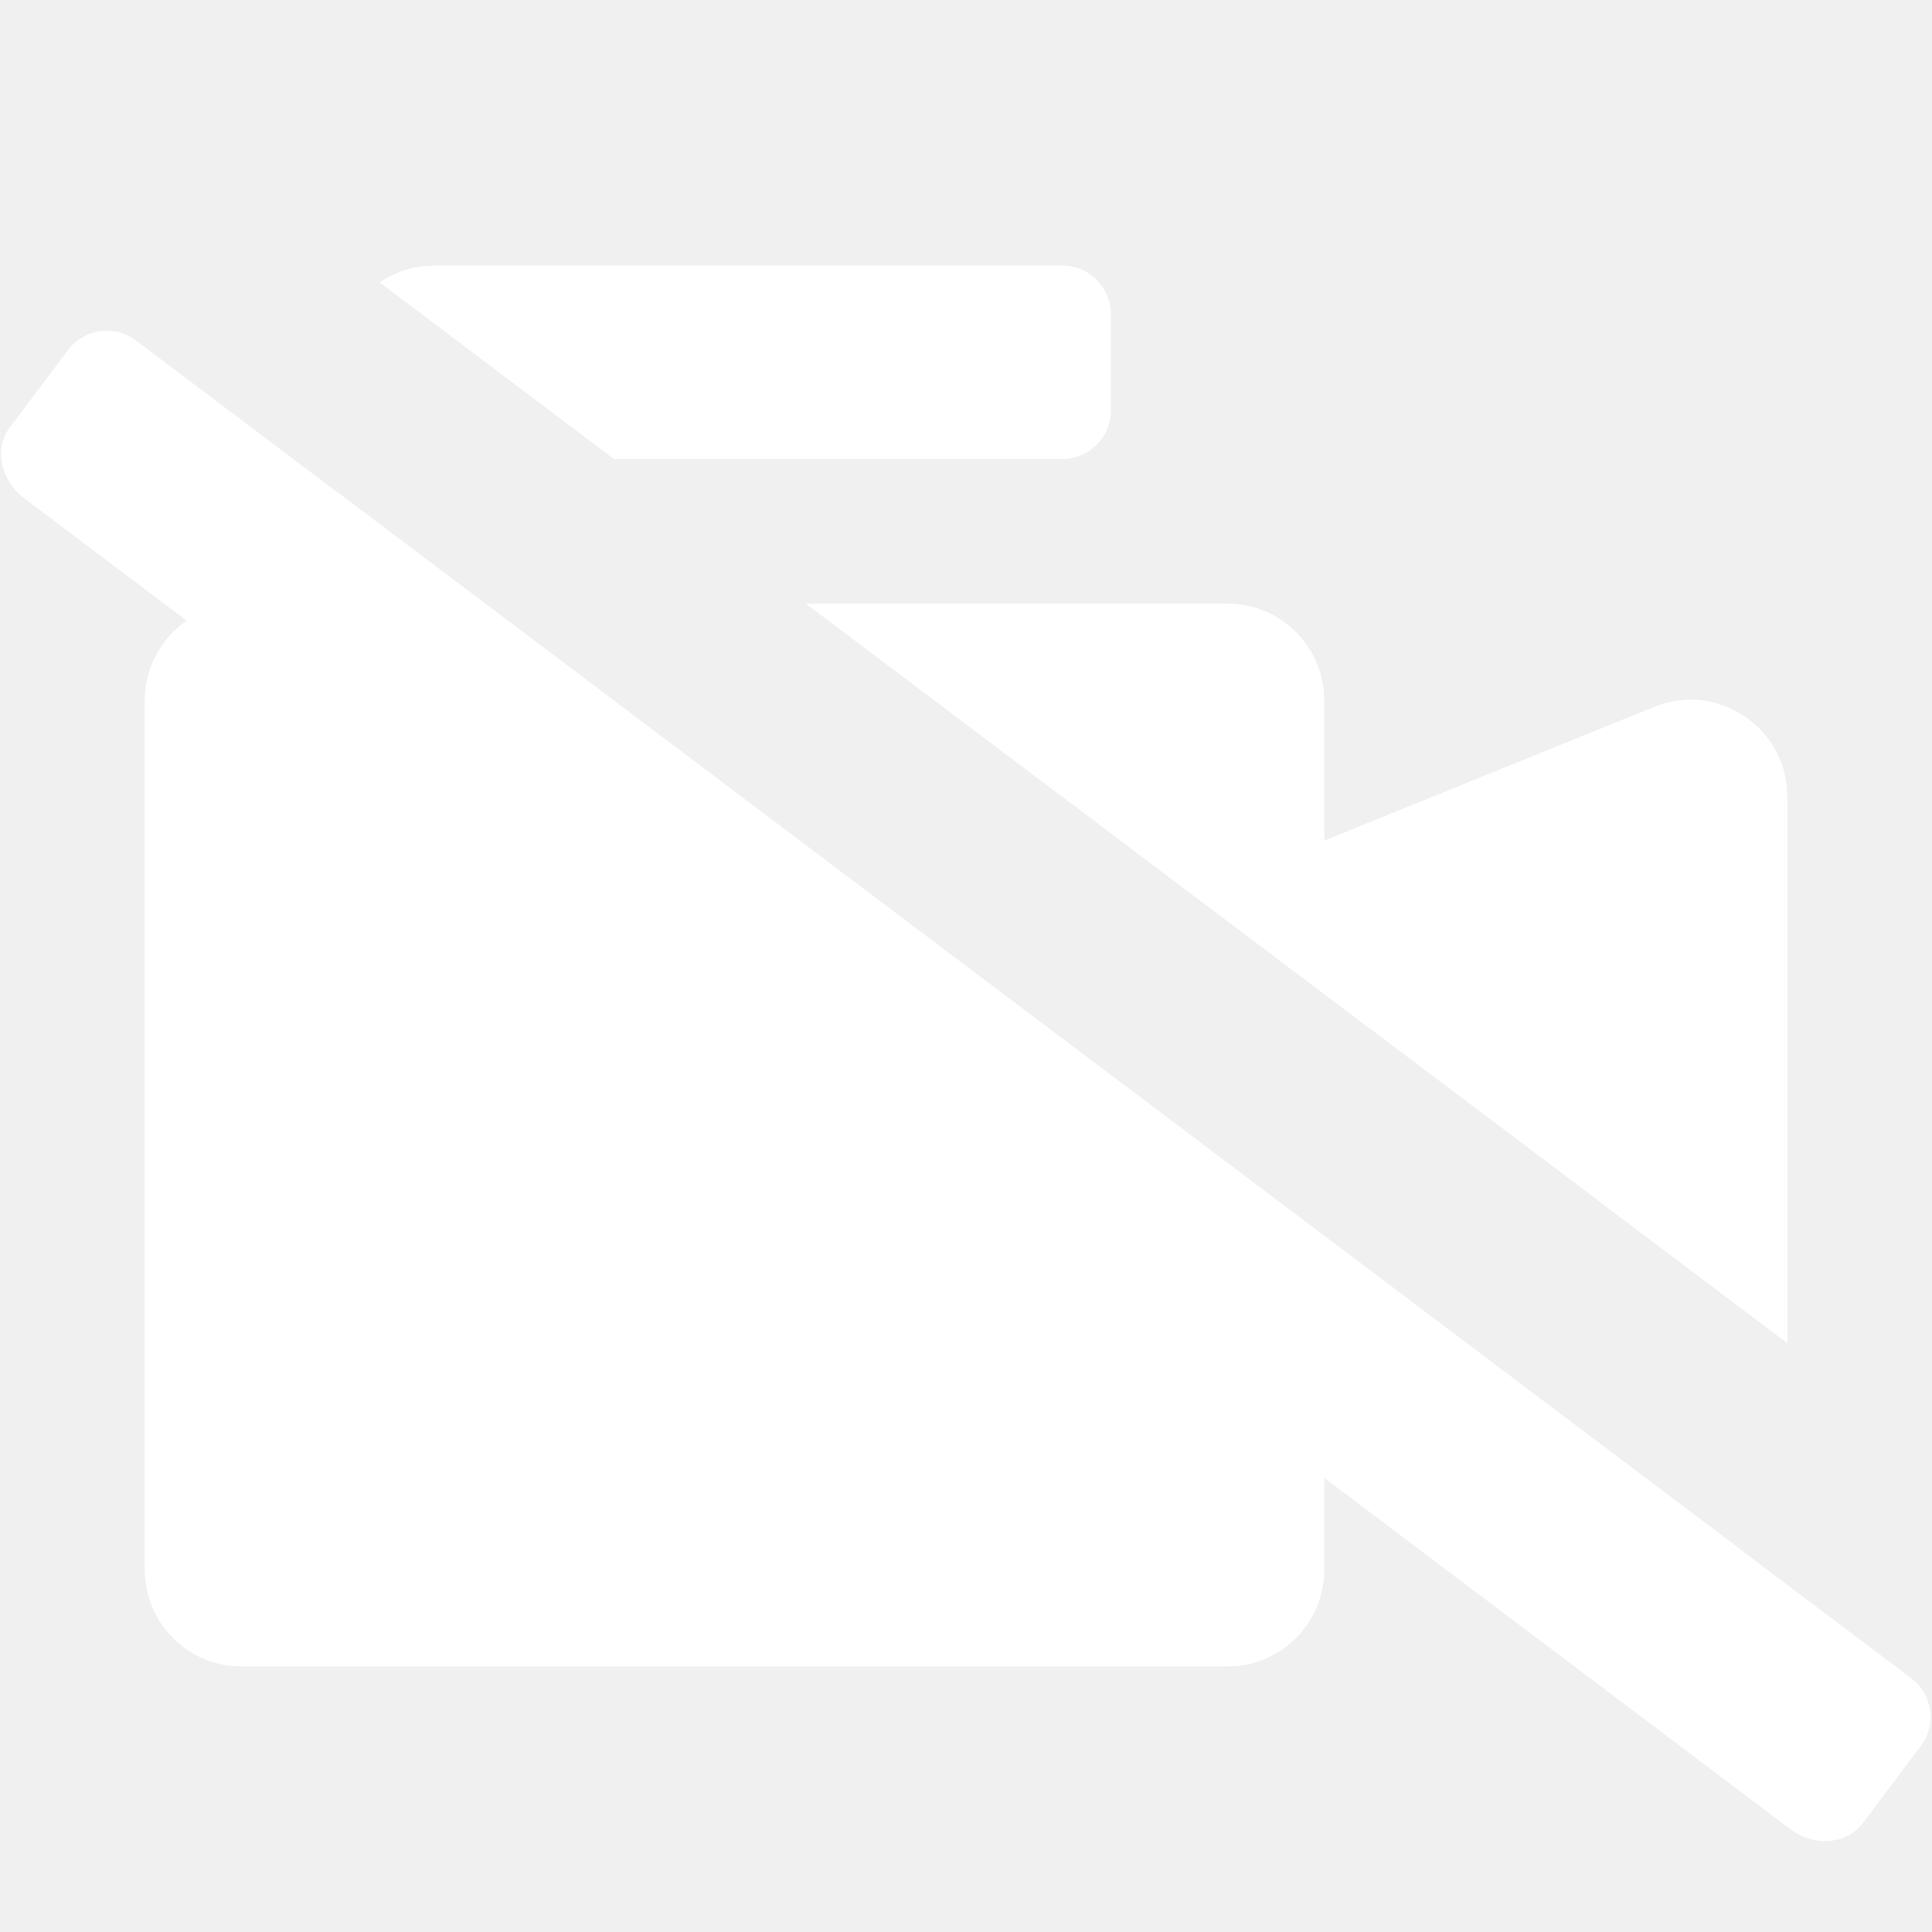
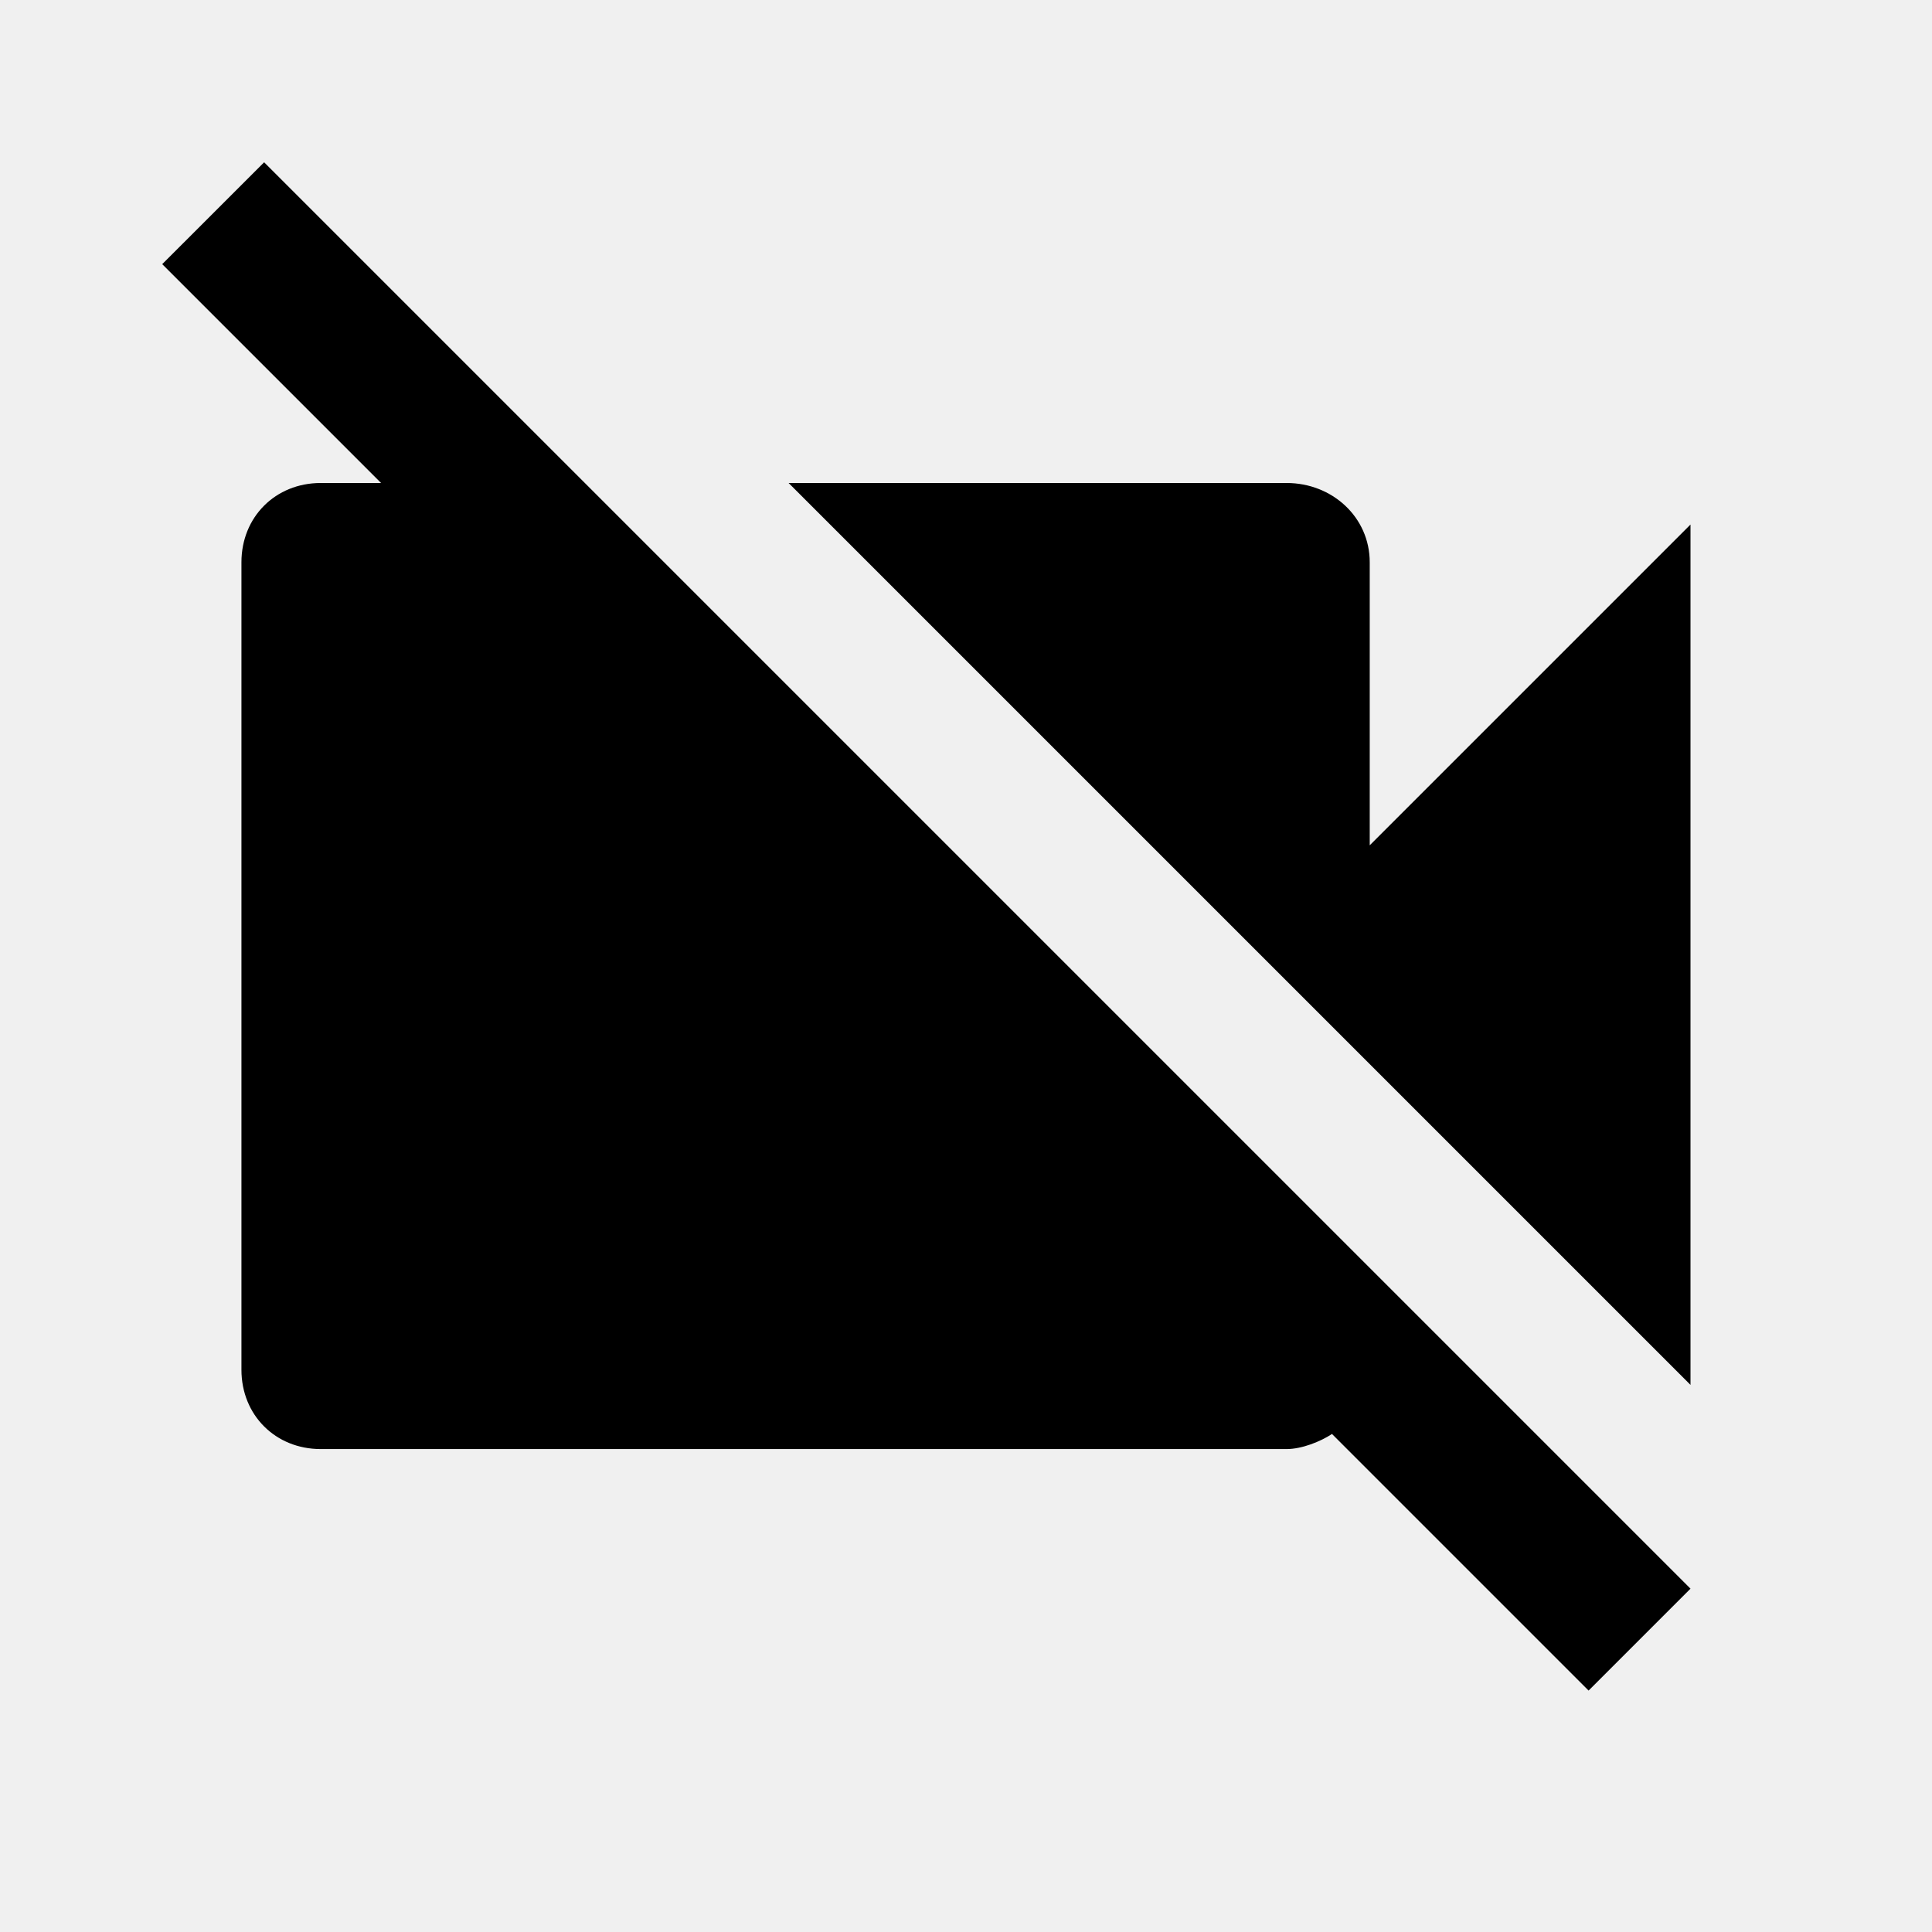
- <svg xmlns="http://www.w3.org/2000/svg" width="20" height="20" viewBox="0 0 20 20" fill="none">
-   <path d="M3.496 5.099L3.496 5.75C3.496 6.026 3.272 6.25 2.996 6.25L2.5 6.25C1.948 6.25 1.5 6.698 1.5 7.25L1.5 16.25C1.5 16.802 1.948 17.25 2.5 17.25L12.707 17.25C13.259 17.25 13.707 16.802 13.707 16.25V14.735L17.114 16.16C17.443 16.298 17.79 16.245 18.054 16.069L11.707 11.286V14.75C11.707 15.026 11.483 15.25 11.207 15.25L4.001 15.25C3.724 15.25 3.501 15.026 3.501 14.75L3.501 8.75C3.501 8.474 3.724 8.25 4.001 8.25H7.677L3.496 5.099Z" fill="white" />
-   <path d="M11.707 8.782V8.75C11.707 8.474 11.483 8.25 11.207 8.25L11.001 8.25L8.346 6.25L12.707 6.25C13.259 6.25 13.707 6.698 13.707 7.25L13.707 8.704L17.124 7.319C17.781 7.052 18.5 7.536 18.5 8.245V13.901L16.5 12.394V10.498C16.5 10.145 16.144 9.903 15.815 10.033L14.209 10.667L11.707 8.782Z" fill="white" />
-   <path d="M6.356 4.75L10.998 4.75C11.274 4.75 11.498 4.526 11.498 4.25L11.498 3.25C11.498 2.974 11.274 2.75 10.998 2.75L4.497 2.75C4.287 2.75 4.093 2.814 3.933 2.924L6.356 4.75Z" fill="white" />
-   <path d="M3.496 5.099V5.75C3.496 6.026 3.272 6.25 2.996 6.25H2.5C1.948 6.25 1.5 6.698 1.5 7.25V16.25C1.5 16.802 1.948 17.25 2.5 17.25H12.707C13.259 17.25 13.707 16.802 13.707 16.25V14.735L17.114 16.16C17.443 16.298 17.79 16.245 18.054 16.069L3.496 5.099Z" fill="white" />
-   <path d="M18.5 13.901V8.245C18.5 7.536 17.781 7.052 17.124 7.319L13.707 8.704V7.25C13.707 6.698 13.259 6.25 12.707 6.25H8.346L18.5 13.901Z" fill="white" />
-   <path d="M6.356 4.75H10.998C11.274 4.75 11.498 4.526 11.498 4.25V3.25C11.498 2.974 11.274 2.75 10.998 2.75H4.497C4.287 2.75 4.093 2.814 3.933 2.924L6.356 4.75Z" fill="white" />
-   <path d="M0.25 5.157C0.003 4.971 -0.062 4.642 0.104 4.421L0.706 3.622C0.872 3.402 1.186 3.358 1.406 3.524L19.786 17.374C20.007 17.54 20.051 17.854 19.884 18.074L19.283 18.873C19.116 19.094 18.782 19.122 18.535 18.936L0.25 5.157Z" fill="white" />
+ <svg xmlns="http://www.w3.org/2000/svg" version="1.1" width="32" height="32" viewBox="0 0 32 32">
+   <path d="M4.375 2.688l23.625 23.625-1.688 1.688-4.25-4.25c-0.188 0.125-0.5 0.25-0.75 0.25h-16c-0.75 0-1.313-0.563-1.313-1.313v-13.375c0-0.75 0.563-1.313 1.313-1.313h1l-3.625-3.625zM28 8.688v14.25l-14.938-14.938h8.25c0.75 0 1.375 0.563 1.375 1.313v4.688z" />
</svg>
